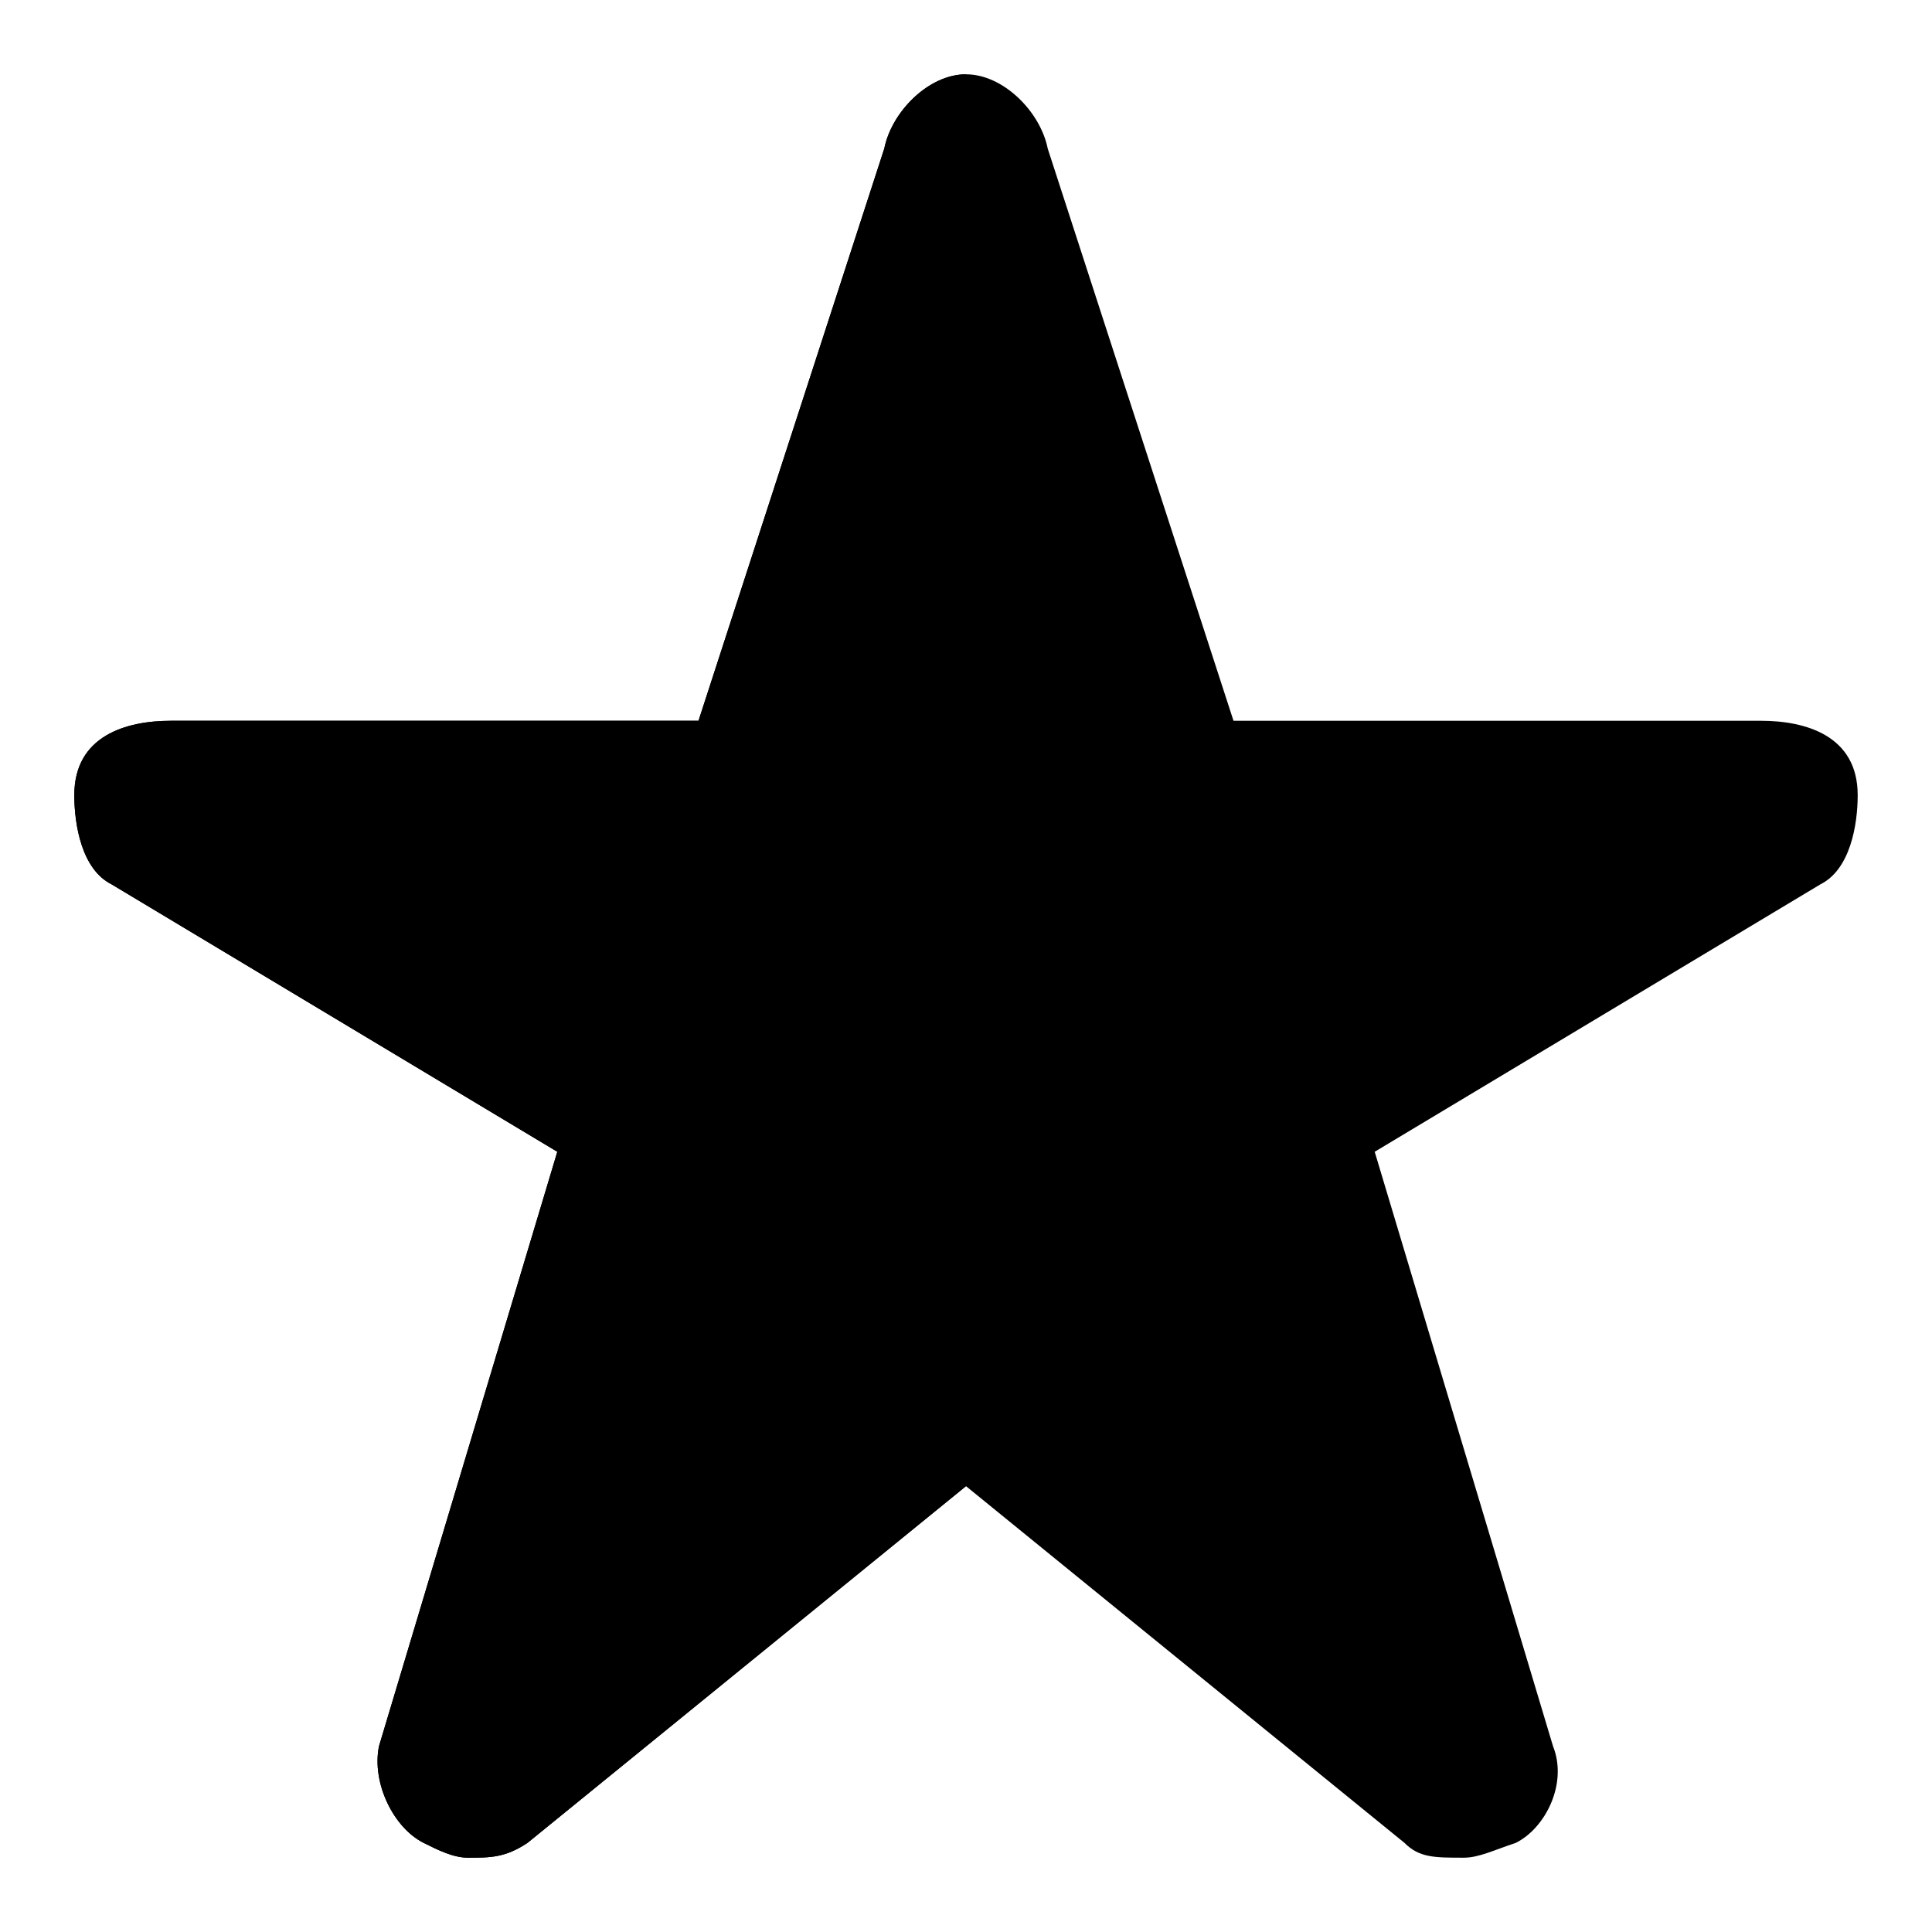
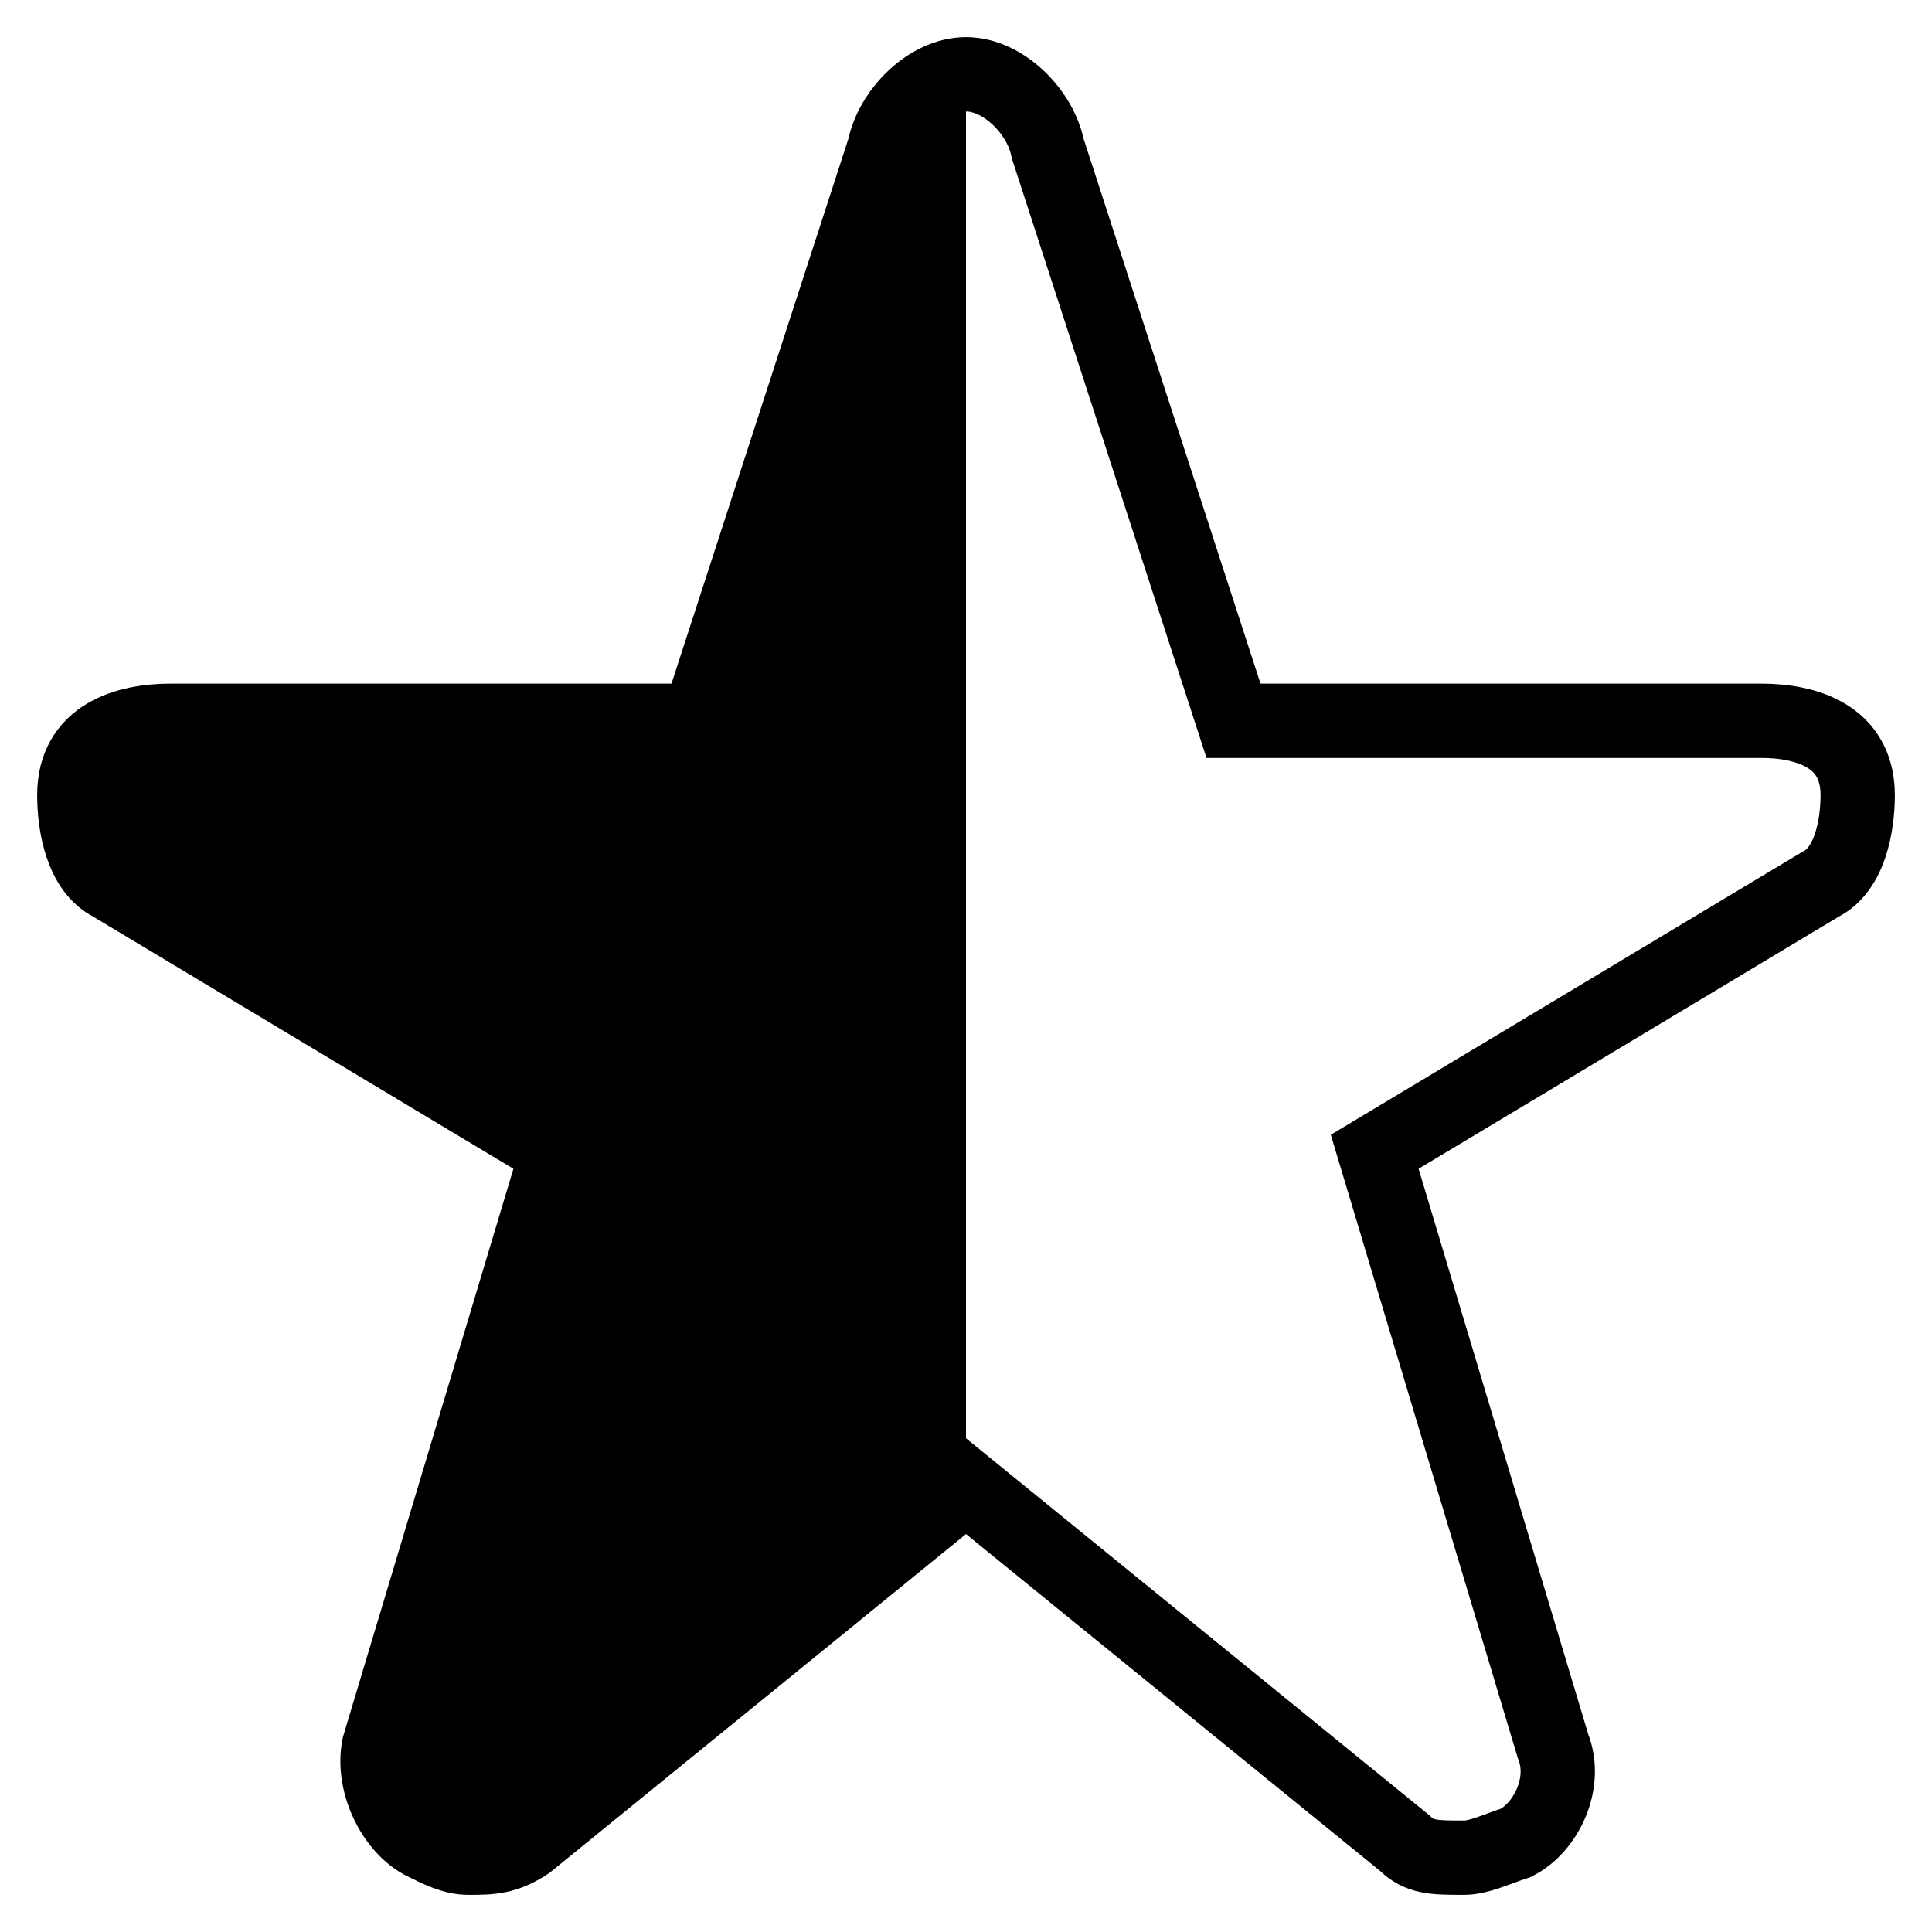
<svg xmlns="http://www.w3.org/2000/svg" width="26px" height="26px" viewBox="0 0 26 26" version="1.1">
  <defs />
-   <g id="Page-1">
+   <g id="Page-1" stroke="none" stroke-width="1" fill="none" fill-rule="evenodd">
    <g id="half-star" transform="translate(1, 1)">
      <g id="Page-1">
        <g id="half-star">
-           <path d="M12,0 C11.5,0 11,0.5 10.9,1 L8.4,8.7 L1.3,8.7 C0.7,8.7 0,8.9 0,9.7 C0,10.1 0.1,10.7 0.5,10.9 L6.5,14.5 L4.1,22.5 C4,23 4.3,23.6 4.7,23.8 C4.9,23.9 5.1,24 5.3,24 C5.6,24 5.8,24 6.1,23.8 L12,19 L12,8.8817842e-16 L12,0 Z" id="Shape" />
-           <path class="border" d="M22.7,8.7 L15.6,8.7 L13.1,1 C13,0.5 12.5,0 12,0 C11.5,0 11,0.5 10.9,1 L8.4,8.7 L1.3,8.7 C0.7,8.7 0,8.9 0,9.7 C0,10.1 0.1,10.7 0.5,10.9 L6.5,14.5 L4.1,22.5 C4,23 4.3,23.6 4.7,23.8 C4.9,23.9 5.1,24 5.3,24 C5.6,24 5.8,24 6.1,23.8 L12,19 L17.9,23.8 C18.1,24 18.3,24 18.7,24 C18.9,24 19.1,23.9 19.4,23.8 C19.8,23.6 20.1,23 19.9,22.5 L17.5,14.5 L23.5,10.9 C23.9,10.7 24,10.1 24,9.7 C24,8.9 23.3,8.7 22.7,8.7 Z" id="border" />
+           <path d="M12,0 C11.5,0 11,0.5 10.9,1 L8.4,8.7 L1.3,8.7 C0.7,8.7 0,8.9 0,9.7 C0,10.1 0.1,10.7 0.5,10.9 L6.5,14.5 L4.1,22.5 C4,23 4.3,23.6 4.7,23.8 C4.9,23.9 5.1,24 5.3,24 C5.6,24 5.8,24 6.1,23.8 L12,19 L12,8.8817842e-16 L12,0 Z" id="Shape" fill="#000000" />
+           <path class="border" d="M22.7,8.7 L15.6,8.7 L13.1,1 C13,0.5 12.5,0 12,0 C11.5,0 11,0.5 10.9,1 L8.4,8.7 L1.3,8.7 C0.7,8.7 0,8.9 0,9.7 C0,10.1 0.1,10.7 0.5,10.9 L6.5,14.5 L4.1,22.5 C4,23 4.3,23.6 4.7,23.8 C4.9,23.9 5.1,24 5.3,24 C5.6,24 5.8,24 6.1,23.8 L12,19 L17.9,23.8 C18.1,24 18.3,24 18.7,24 C18.9,24 19.1,23.9 19.4,23.8 C19.8,23.6 20.1,23 19.9,22.5 L17.5,14.5 L23.5,10.9 C23.9,10.7 24,10.1 24,9.7 C24,8.9 23.3,8.7 22.7,8.7 Z" id="border" stroke="#000000" />
        </g>
      </g>
    </g>
  </g>
</svg>
